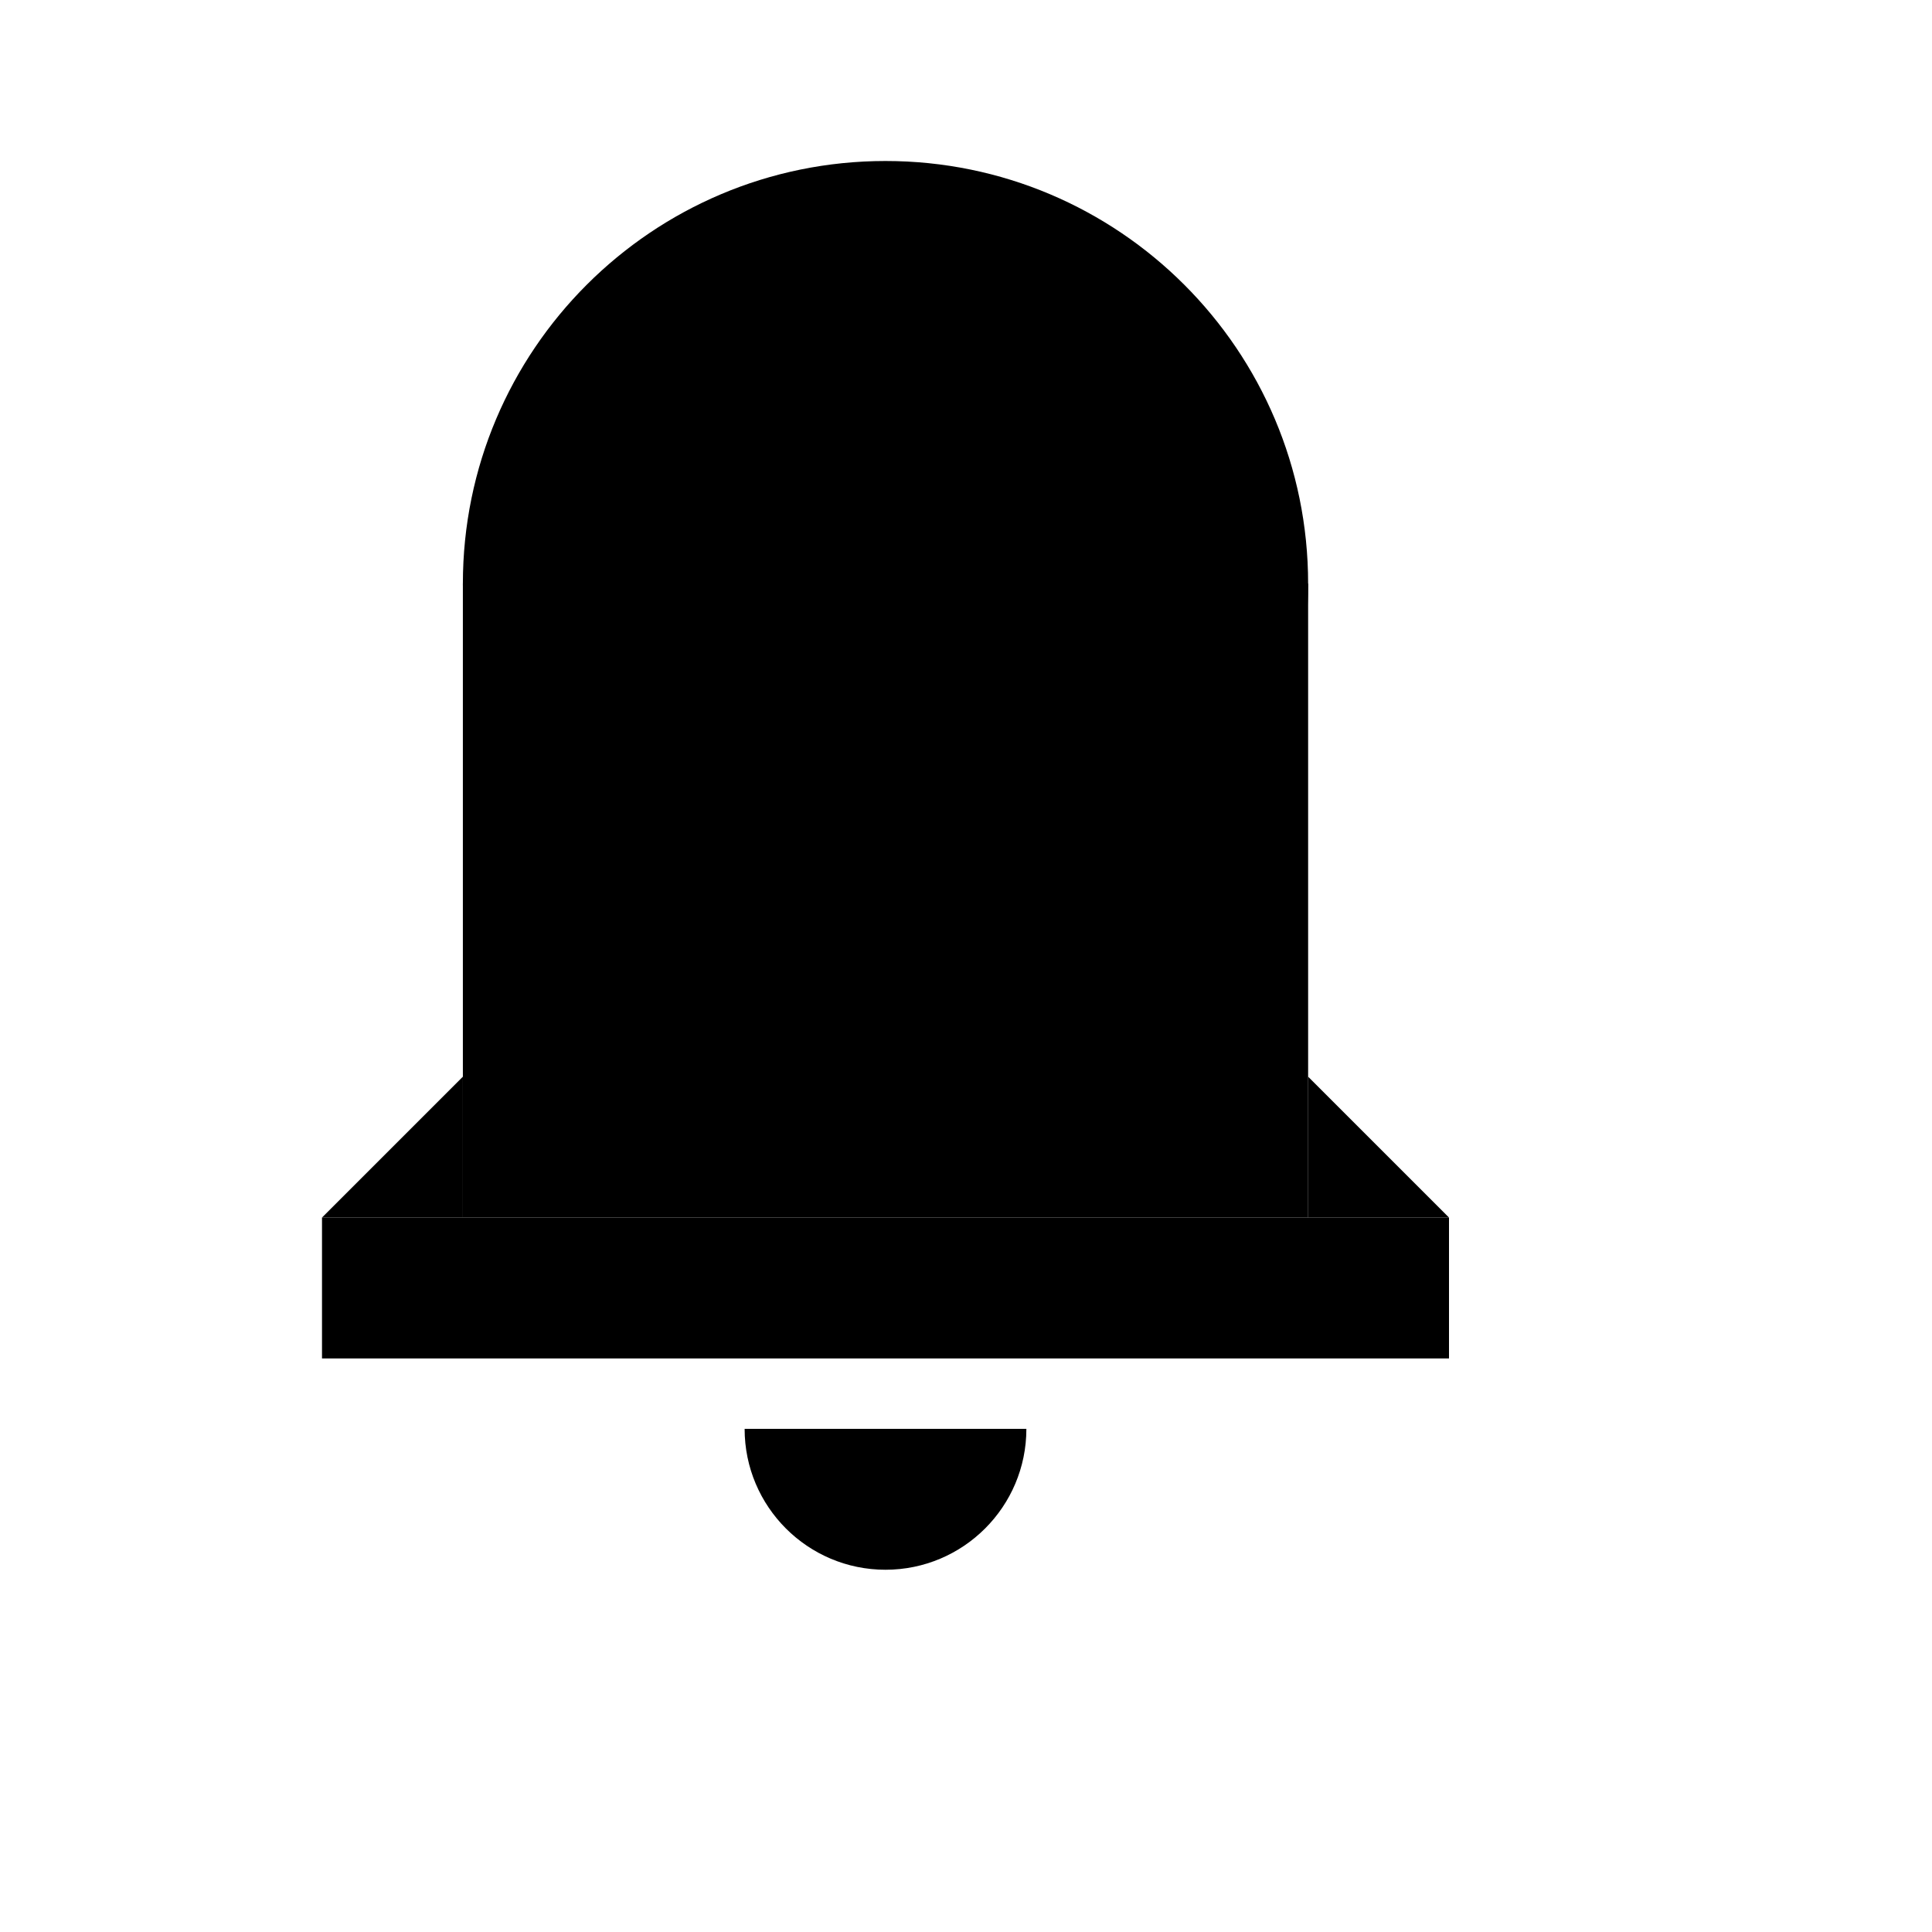
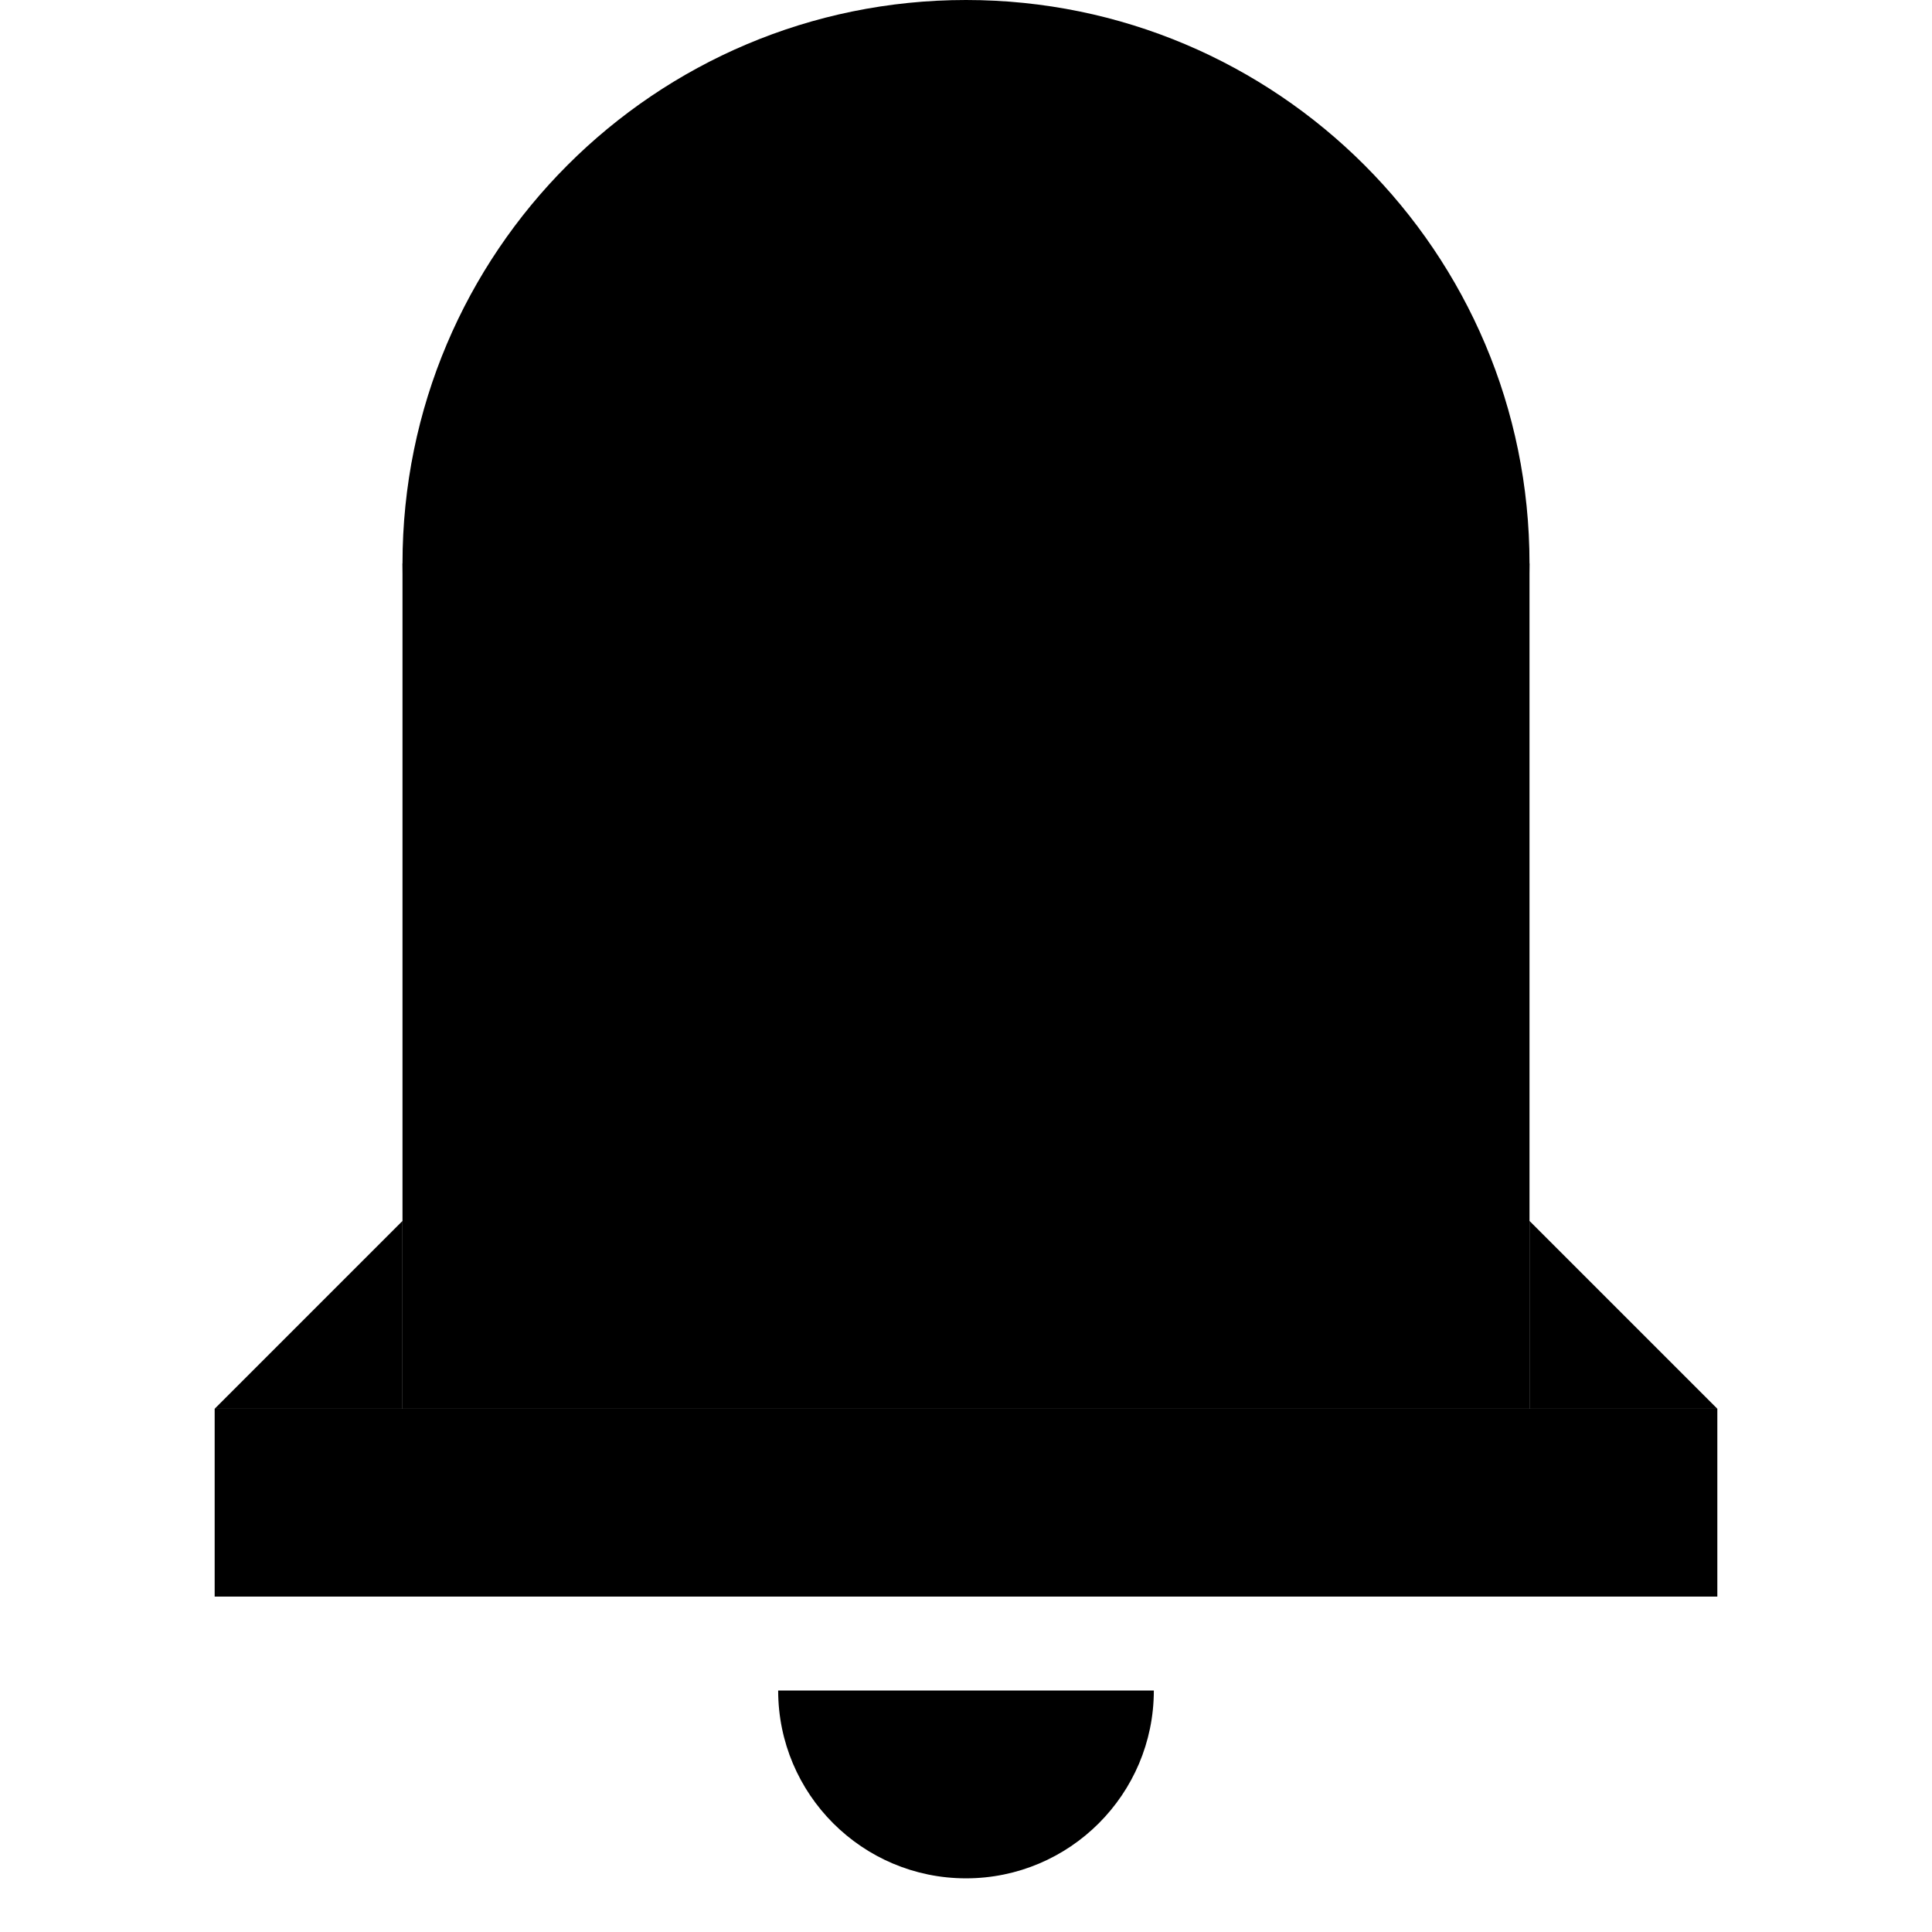
- <svg xmlns="http://www.w3.org/2000/svg" width="24" height="24" viewBox="0 0 24 24" fill="none">
-   <path d="M16.25 7.25C16.25 10.149 13.899 12.5 11 12.5C8.101 12.5 5.75 10.149 5.75 7.25C5.75 4.351 8.101 2 11 2C13.899 2 16.25 4.351 16.25 7.25Z" fill="black" />
-   <path d="M5.75 7.25H16.25V15.125H5.75V7.25Z" fill="black" />
-   <path d="M4 15.125H18V16.875H4V15.125Z" fill="black" />
-   <path d="M5.75 13.375L4 15.125H5.75V13.375Z" fill="black" />
-   <path d="M16.25 13.375L18 15.125H16.25V13.375Z" fill="black" />
-   <path d="M9.25 17.75C9.25 18.716 10.034 19.5 11 19.5C11.966 19.5 12.75 18.716 12.75 17.75H9.25Z" fill="black" />
+ <svg xmlns="http://www.w3.org/2000/svg" width="18" height="18" viewBox="0 0 18 18" fill="none">
+   <path d="M14.25 5.25C14.25 8.149 11.899 10.5 9 10.5C6.101 10.5 3.75 8.149 3.75 5.25C3.75 2.351 6.101 0 9 0C11.899 0 14.25 2.351 14.25 5.25Z" fill="black" />
+   <path d="M3.75 5.25H14.25V13.125H3.75V5.25Z" fill="black" />
+   <path d="M2 13.125H16V14.875H2V13.125Z" fill="black" />
+   <path d="M3.75 11.375L2 13.125H3.75V11.375Z" fill="black" />
+   <path d="M14.25 11.375L16 13.125H14.25V11.375Z" fill="black" />
+   <path d="M7.25 15.75C7.25 16.716 8.034 17.5 9 17.5C9.966 17.5 10.75 16.716 10.75 15.75H7.25Z" fill="black" />
</svg>
